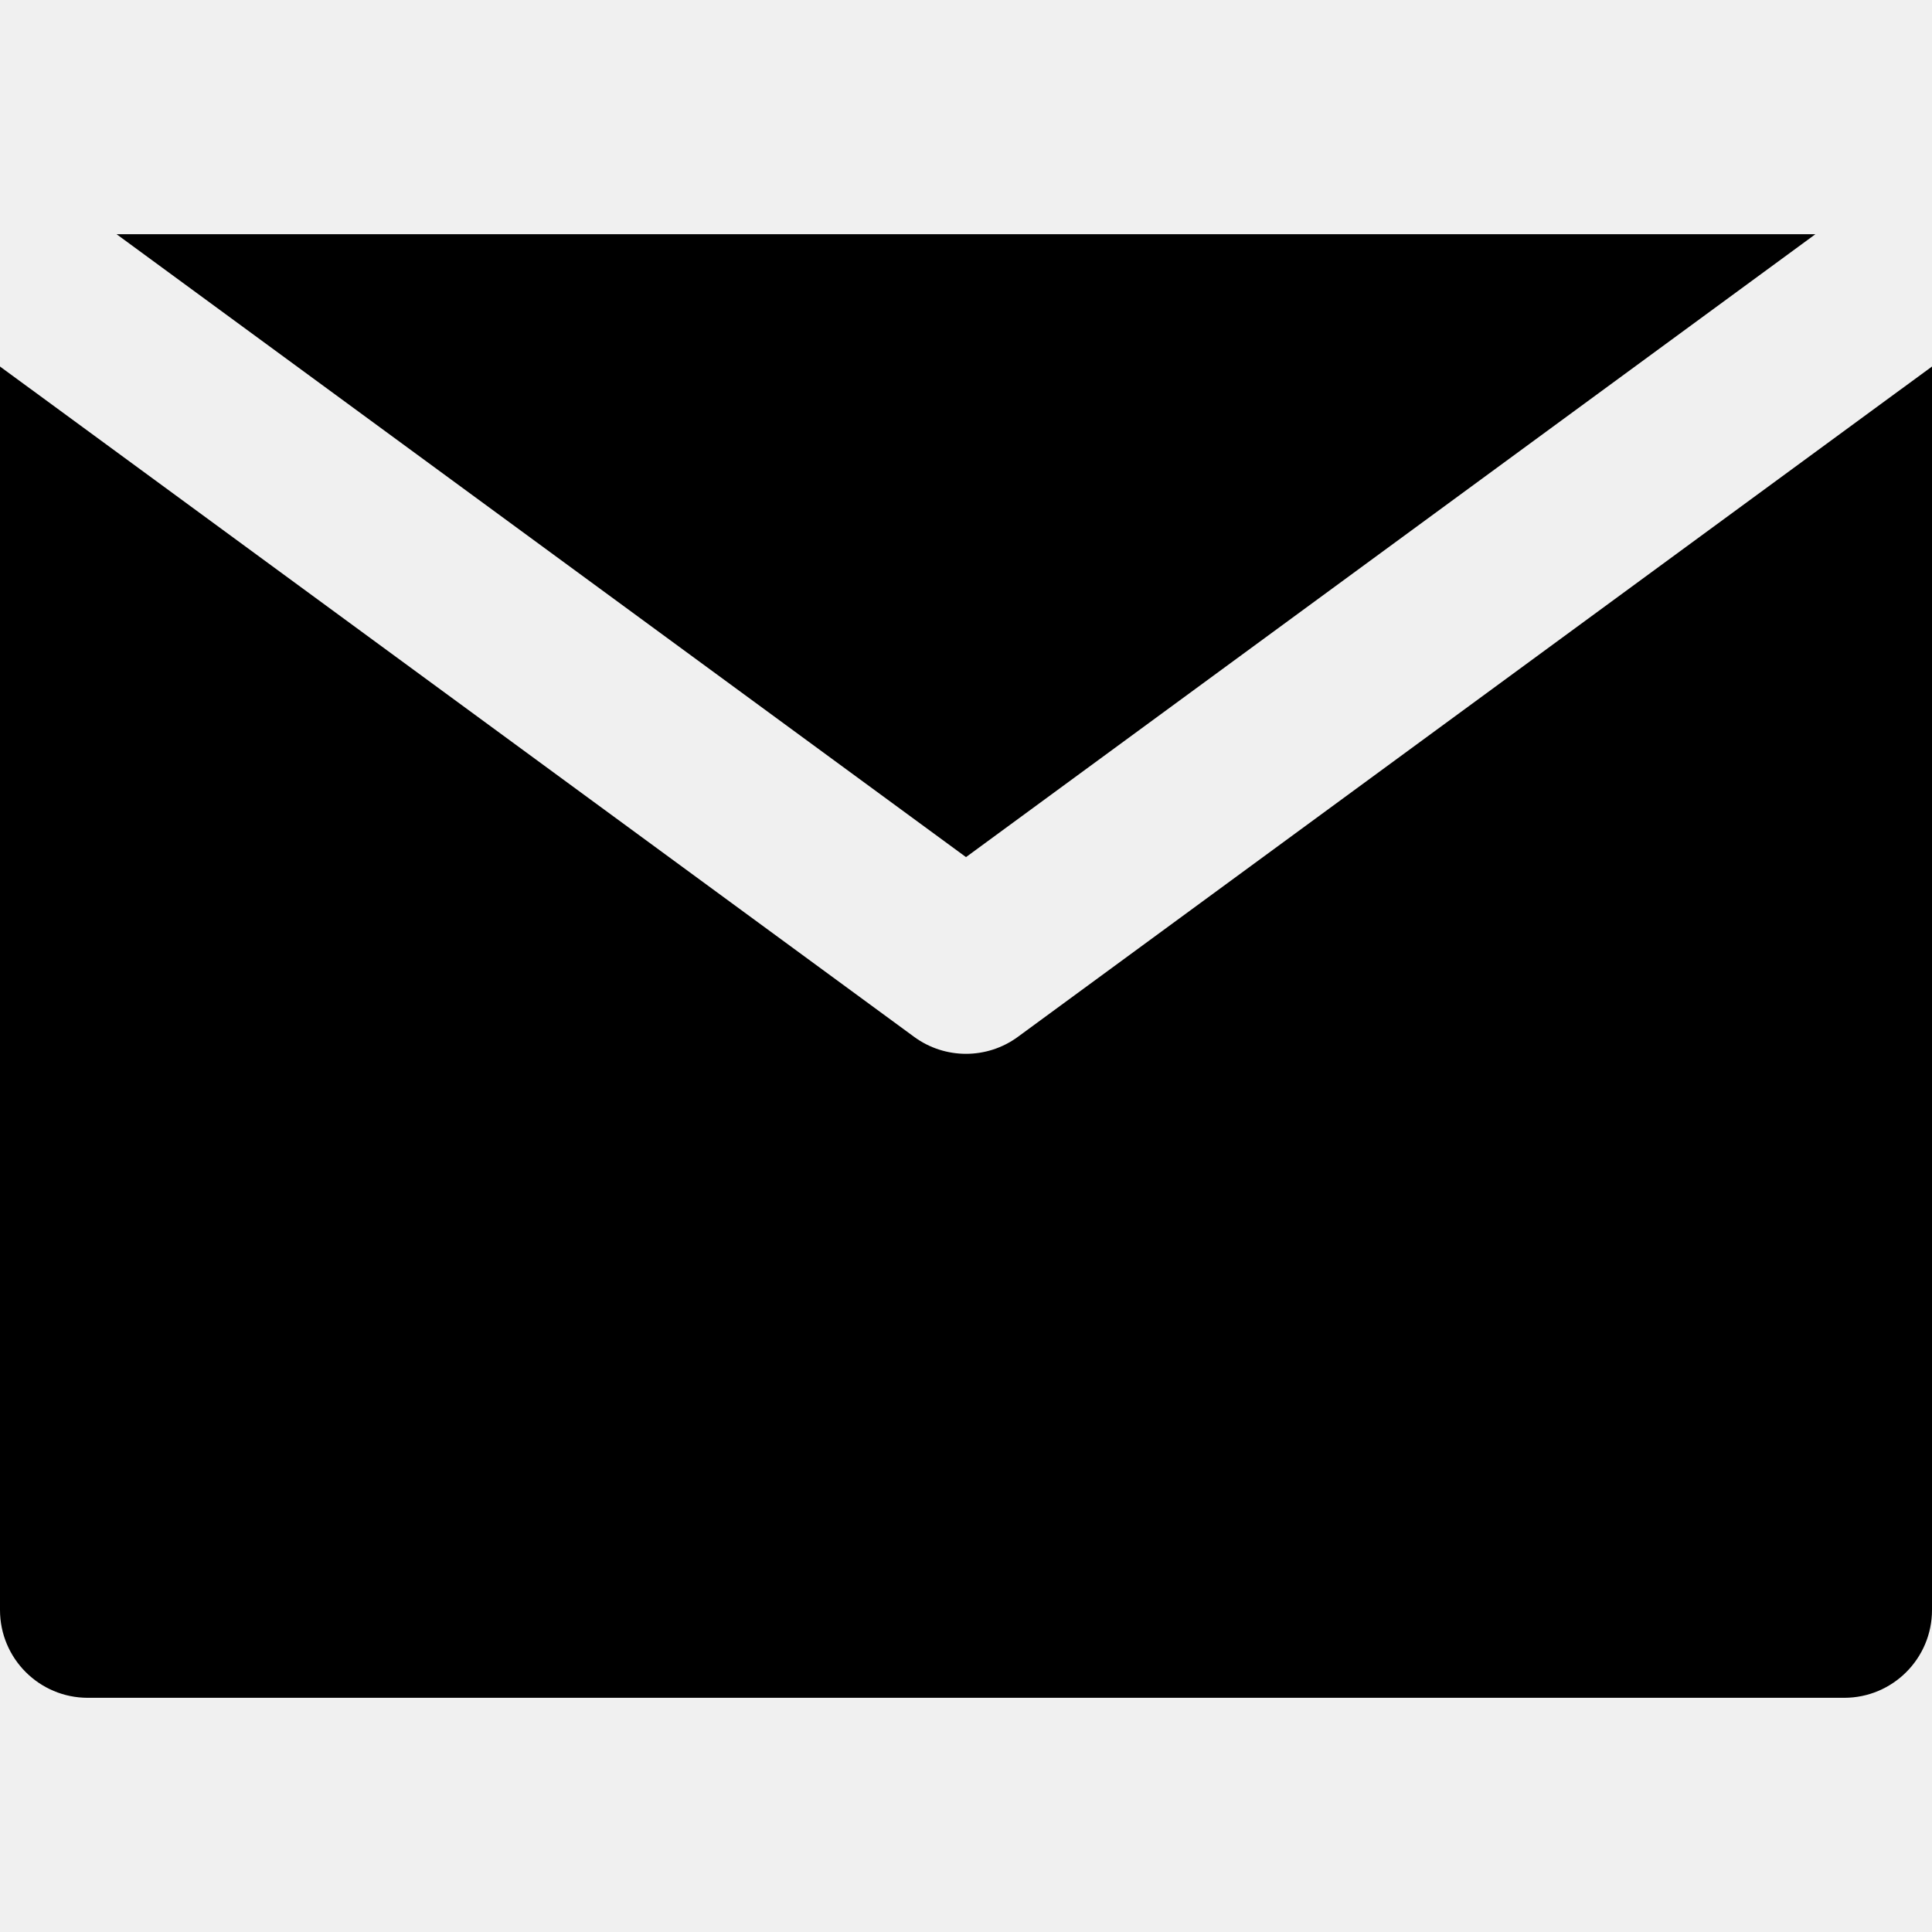
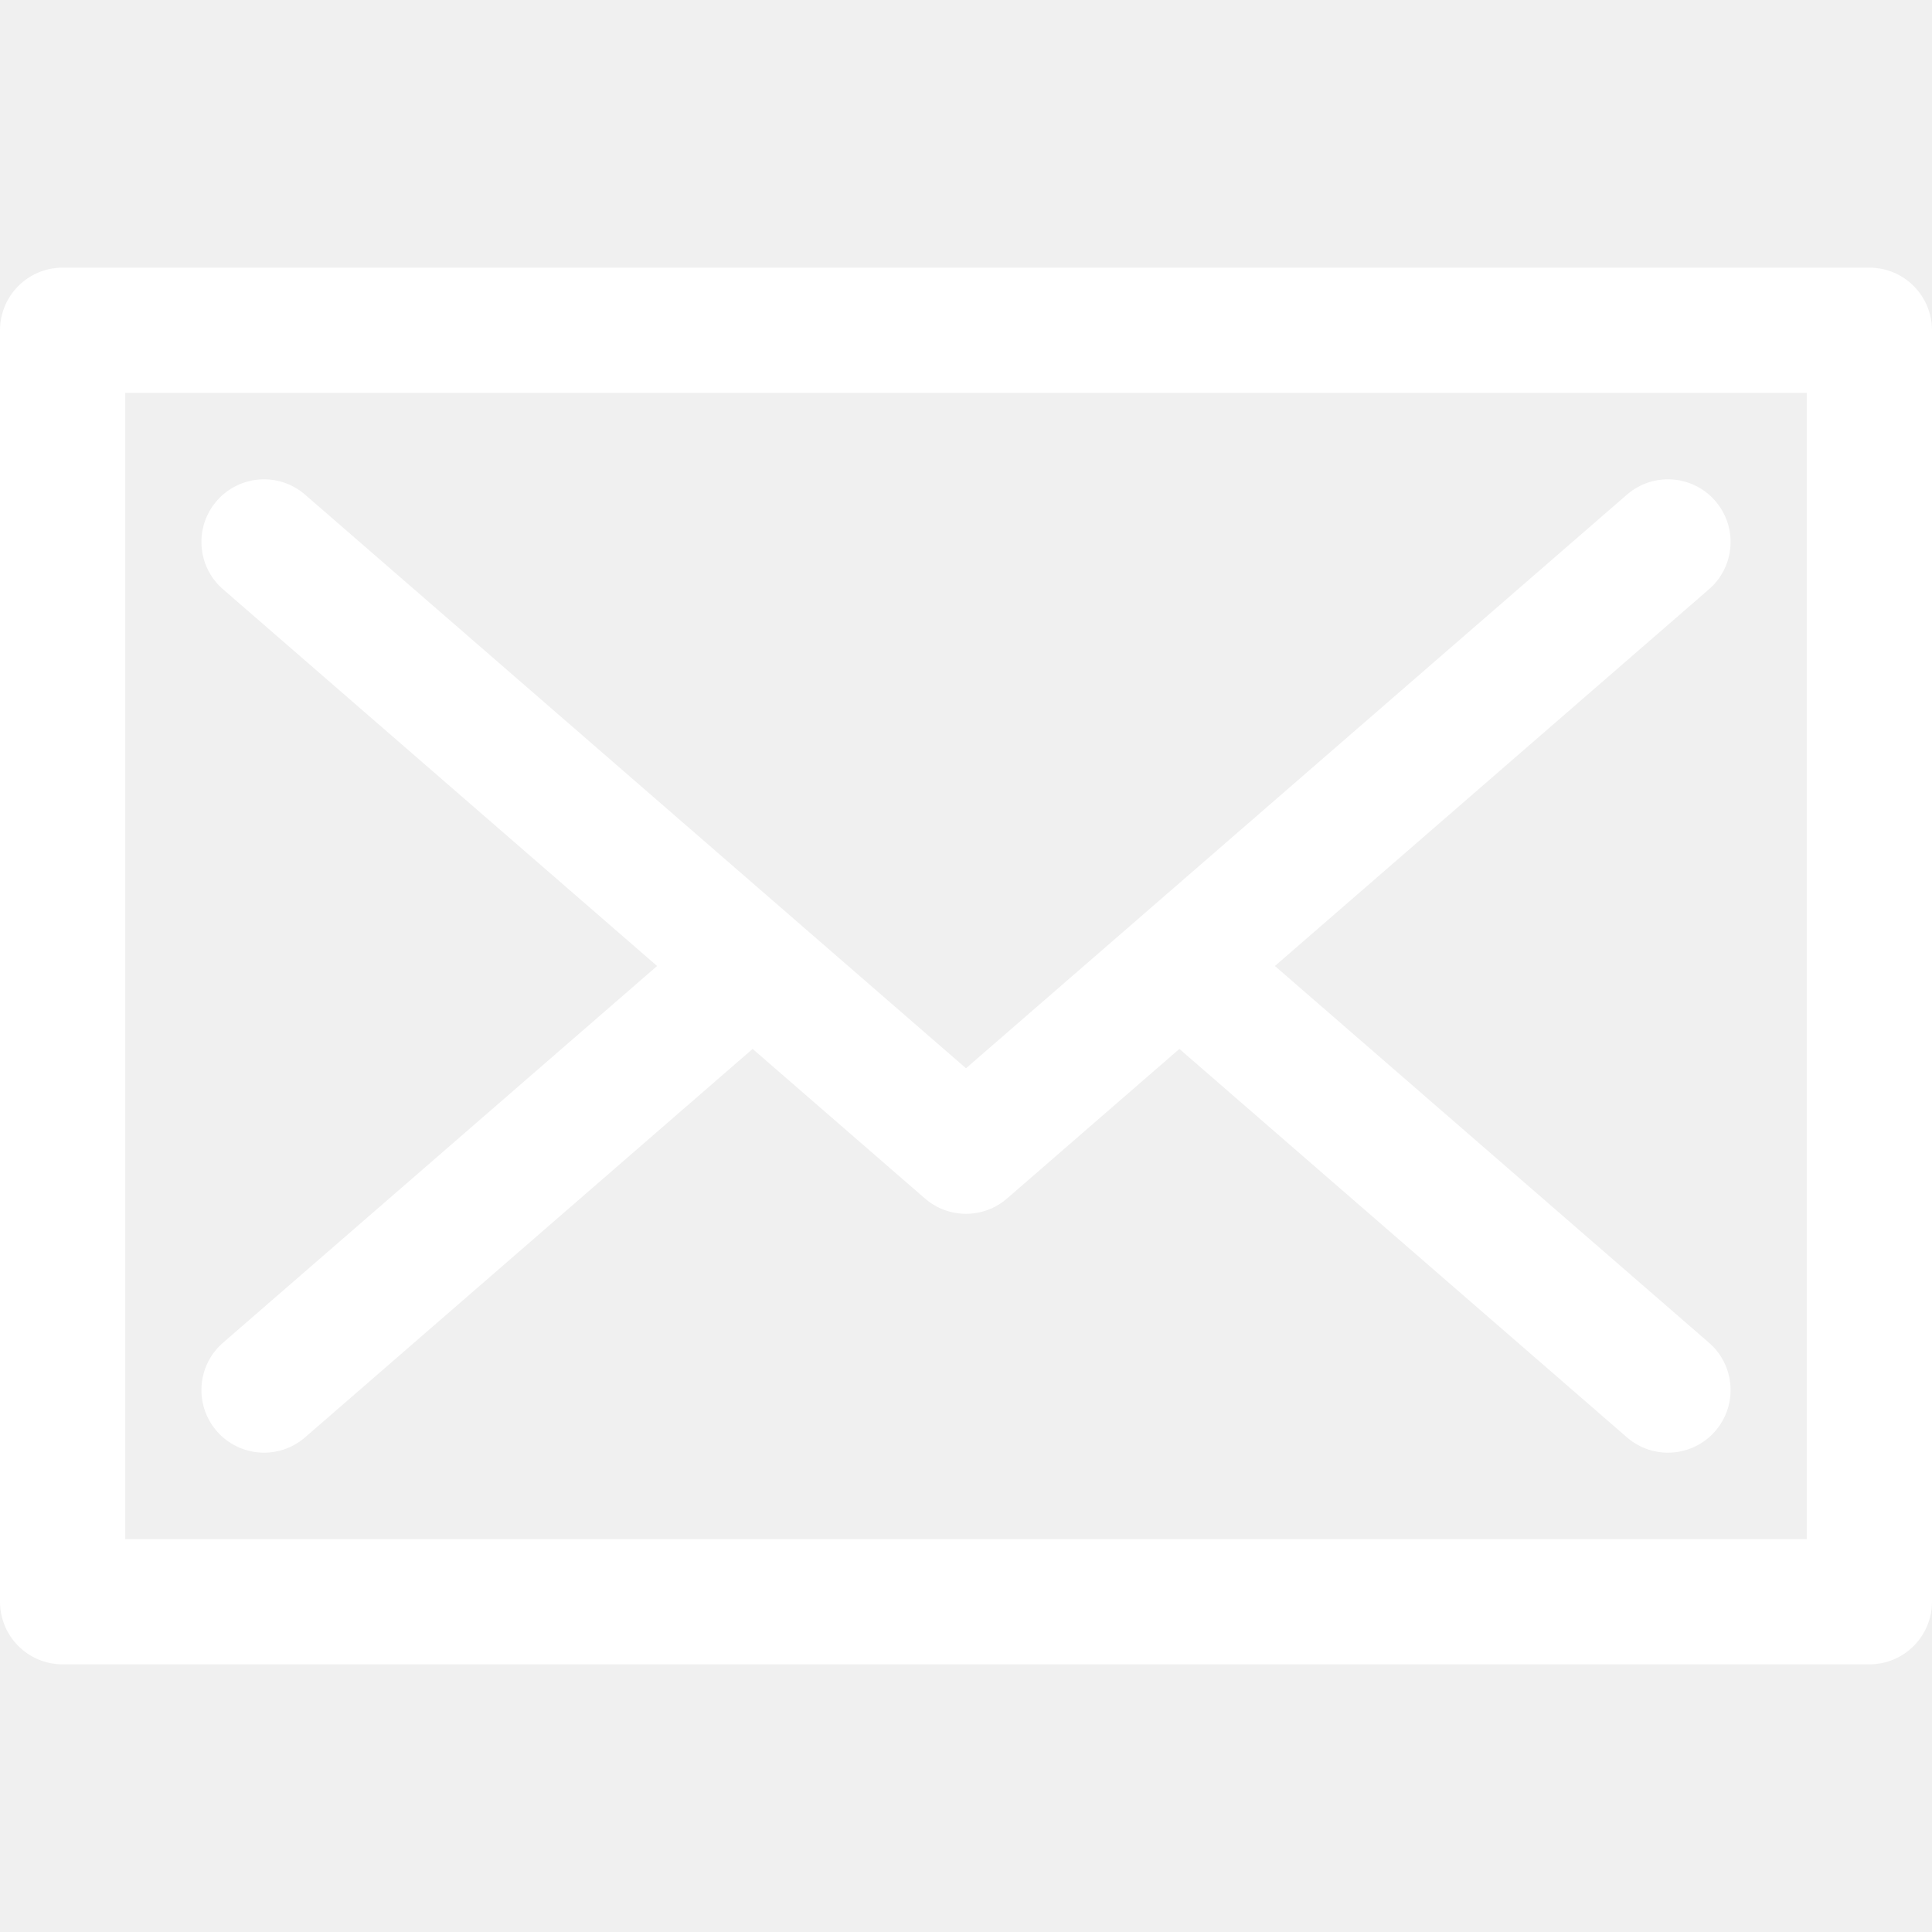
- <svg xmlns="http://www.w3.org/2000/svg" width="55" height="55" viewBox="0 0 55 55" fill="none">
-   <path d="M28.978 29.516C28.538 29.839 28.019 30 27.5 30C26.981 30 26.462 29.839 26.022 29.516L5 14.1L0 10.434L0 45.833C0 47.214 1.119 48.333 2.5 48.333L52.5 48.333C53.881 48.333 55 47.214 55 45.833V10.434L50 14.1L28.978 29.516Z" fill="black" />
-   <path d="M27.5 24.4L51.681 6.667L3.318 6.667L27.5 24.4Z" fill="black" />
+ <svg xmlns="http://www.w3.org/2000/svg" version="1.1" id="Layer_1" x="0px" y="0px" viewBox="0 0 455.861 455.861" style="enable-background:new 0 0 455.861 455.861;" xml:space="preserve">
+   <g>
+     <g>
+       <g>
+         <path d="M52.616,139.032l102.427,88.898L52.616,316.828c-6.162,5.349-6.823,14.68-1.474,20.843     c5.349,6.162,14.68,6.821,20.842,1.474l105.6-91.651l40.663,35.292c2.778,2.411,6.231,3.616,9.684,3.616s6.906-1.205,9.684-3.616     l40.663-35.292l105.6,91.651c6.162,5.348,15.493,4.688,20.842-1.474c5.349-6.163,4.688-15.494-1.474-20.843L300.819,227.93     l102.427-88.898c6.163-5.349,6.823-14.68,1.474-20.843c-5.349-6.163-14.682-6.822-20.842-1.474     c-8.592,7.457-146.799,127.408-155.947,135.348c-9.151-7.942-147.358-127.893-155.947-135.348     c-6.162-5.348-15.494-4.687-20.842,1.474C45.793,124.352,46.454,133.683,52.616,139.032z" fill="white" />
+         <path d="M441.088,63.154H14.774C6.615,63.154,0,69.77,0,77.929v300.003c0,8.16,6.615,14.774,14.774,14.774h426.313     c8.16,0,14.774-6.614,14.774-14.774V77.929C455.862,69.77,449.248,63.154,441.088,63.154z M426.314,363.157h-0.001H29.549V92.703     h396.765V363.157z" fill="white" />
+       </g>
+     </g>
+   </g>
+   <g>
+ </g>
+   <g>
+ </g>
+   <g>
+ </g>
+   <g>
+ </g>
+   <g>
+ </g>
+   <g>
+ </g>
+   <g>
+ </g>
+   <g>
+ </g>
+   <g>
+ </g>
+   <g>
+ </g>
+   <g>
+ </g>
+   <g>
+ </g>
+   <g>
+ </g>
+   <g>
+ </g>
+   <g>
+ </g>
</svg>
